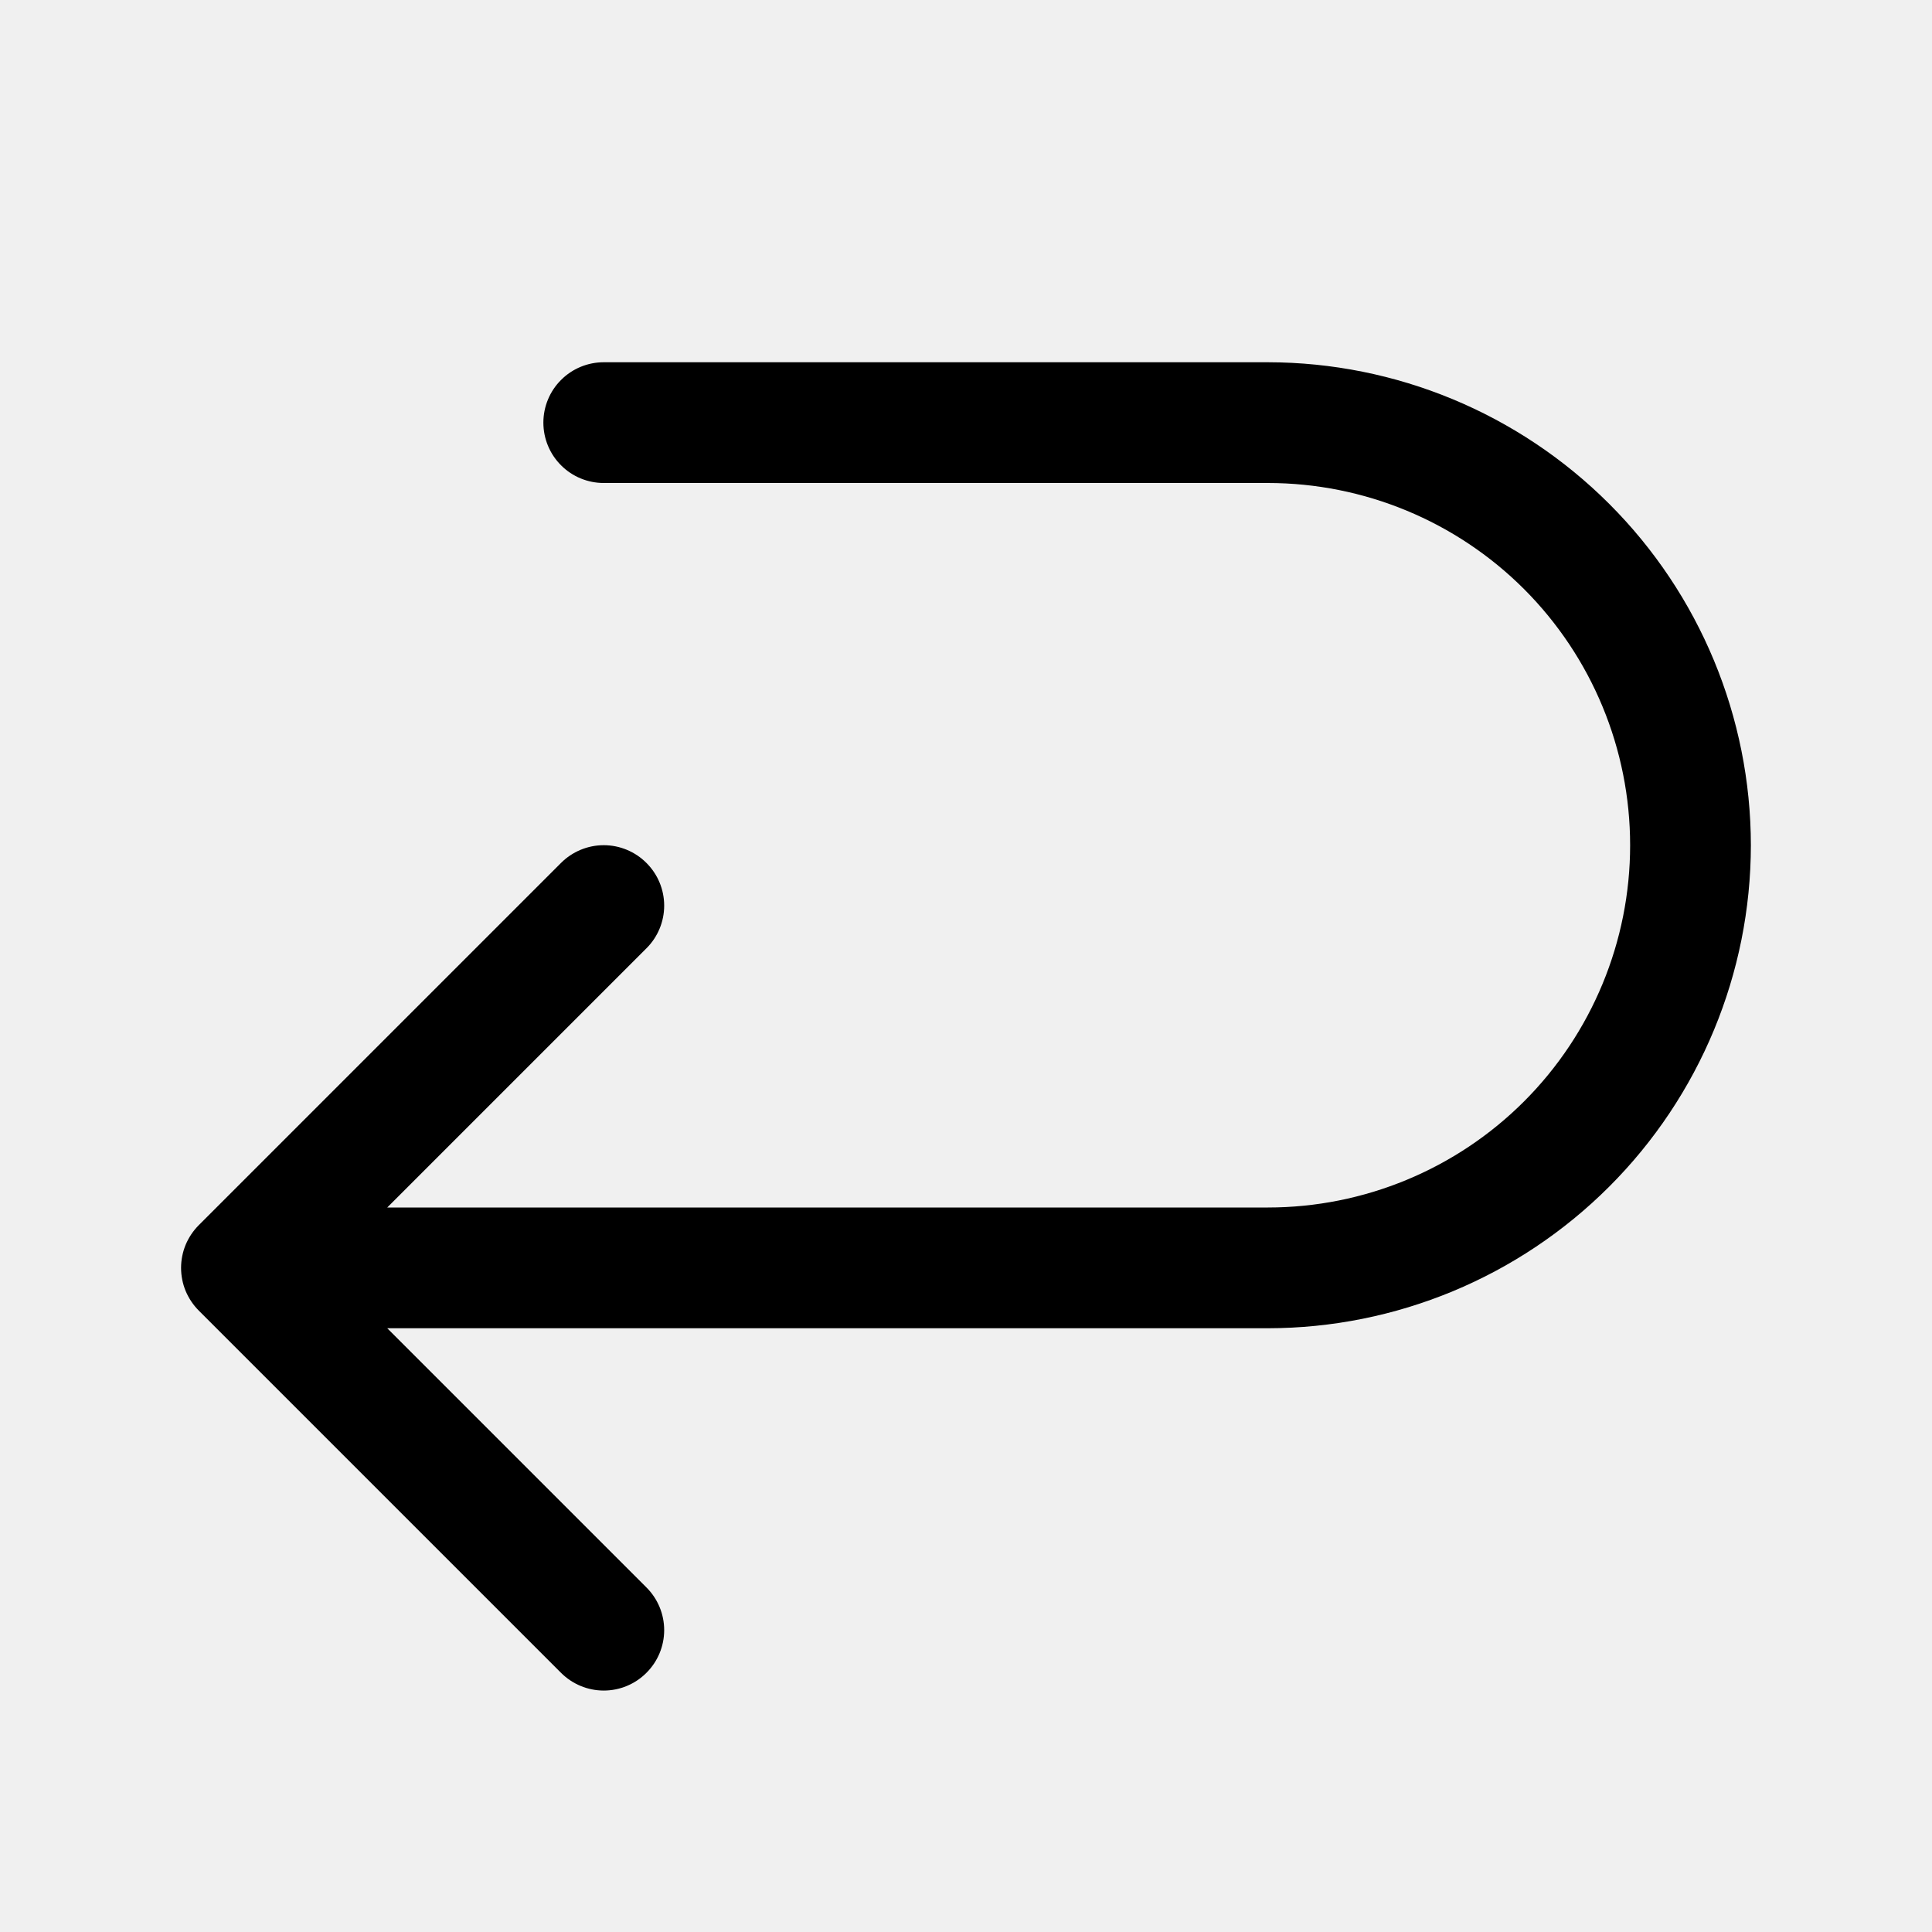
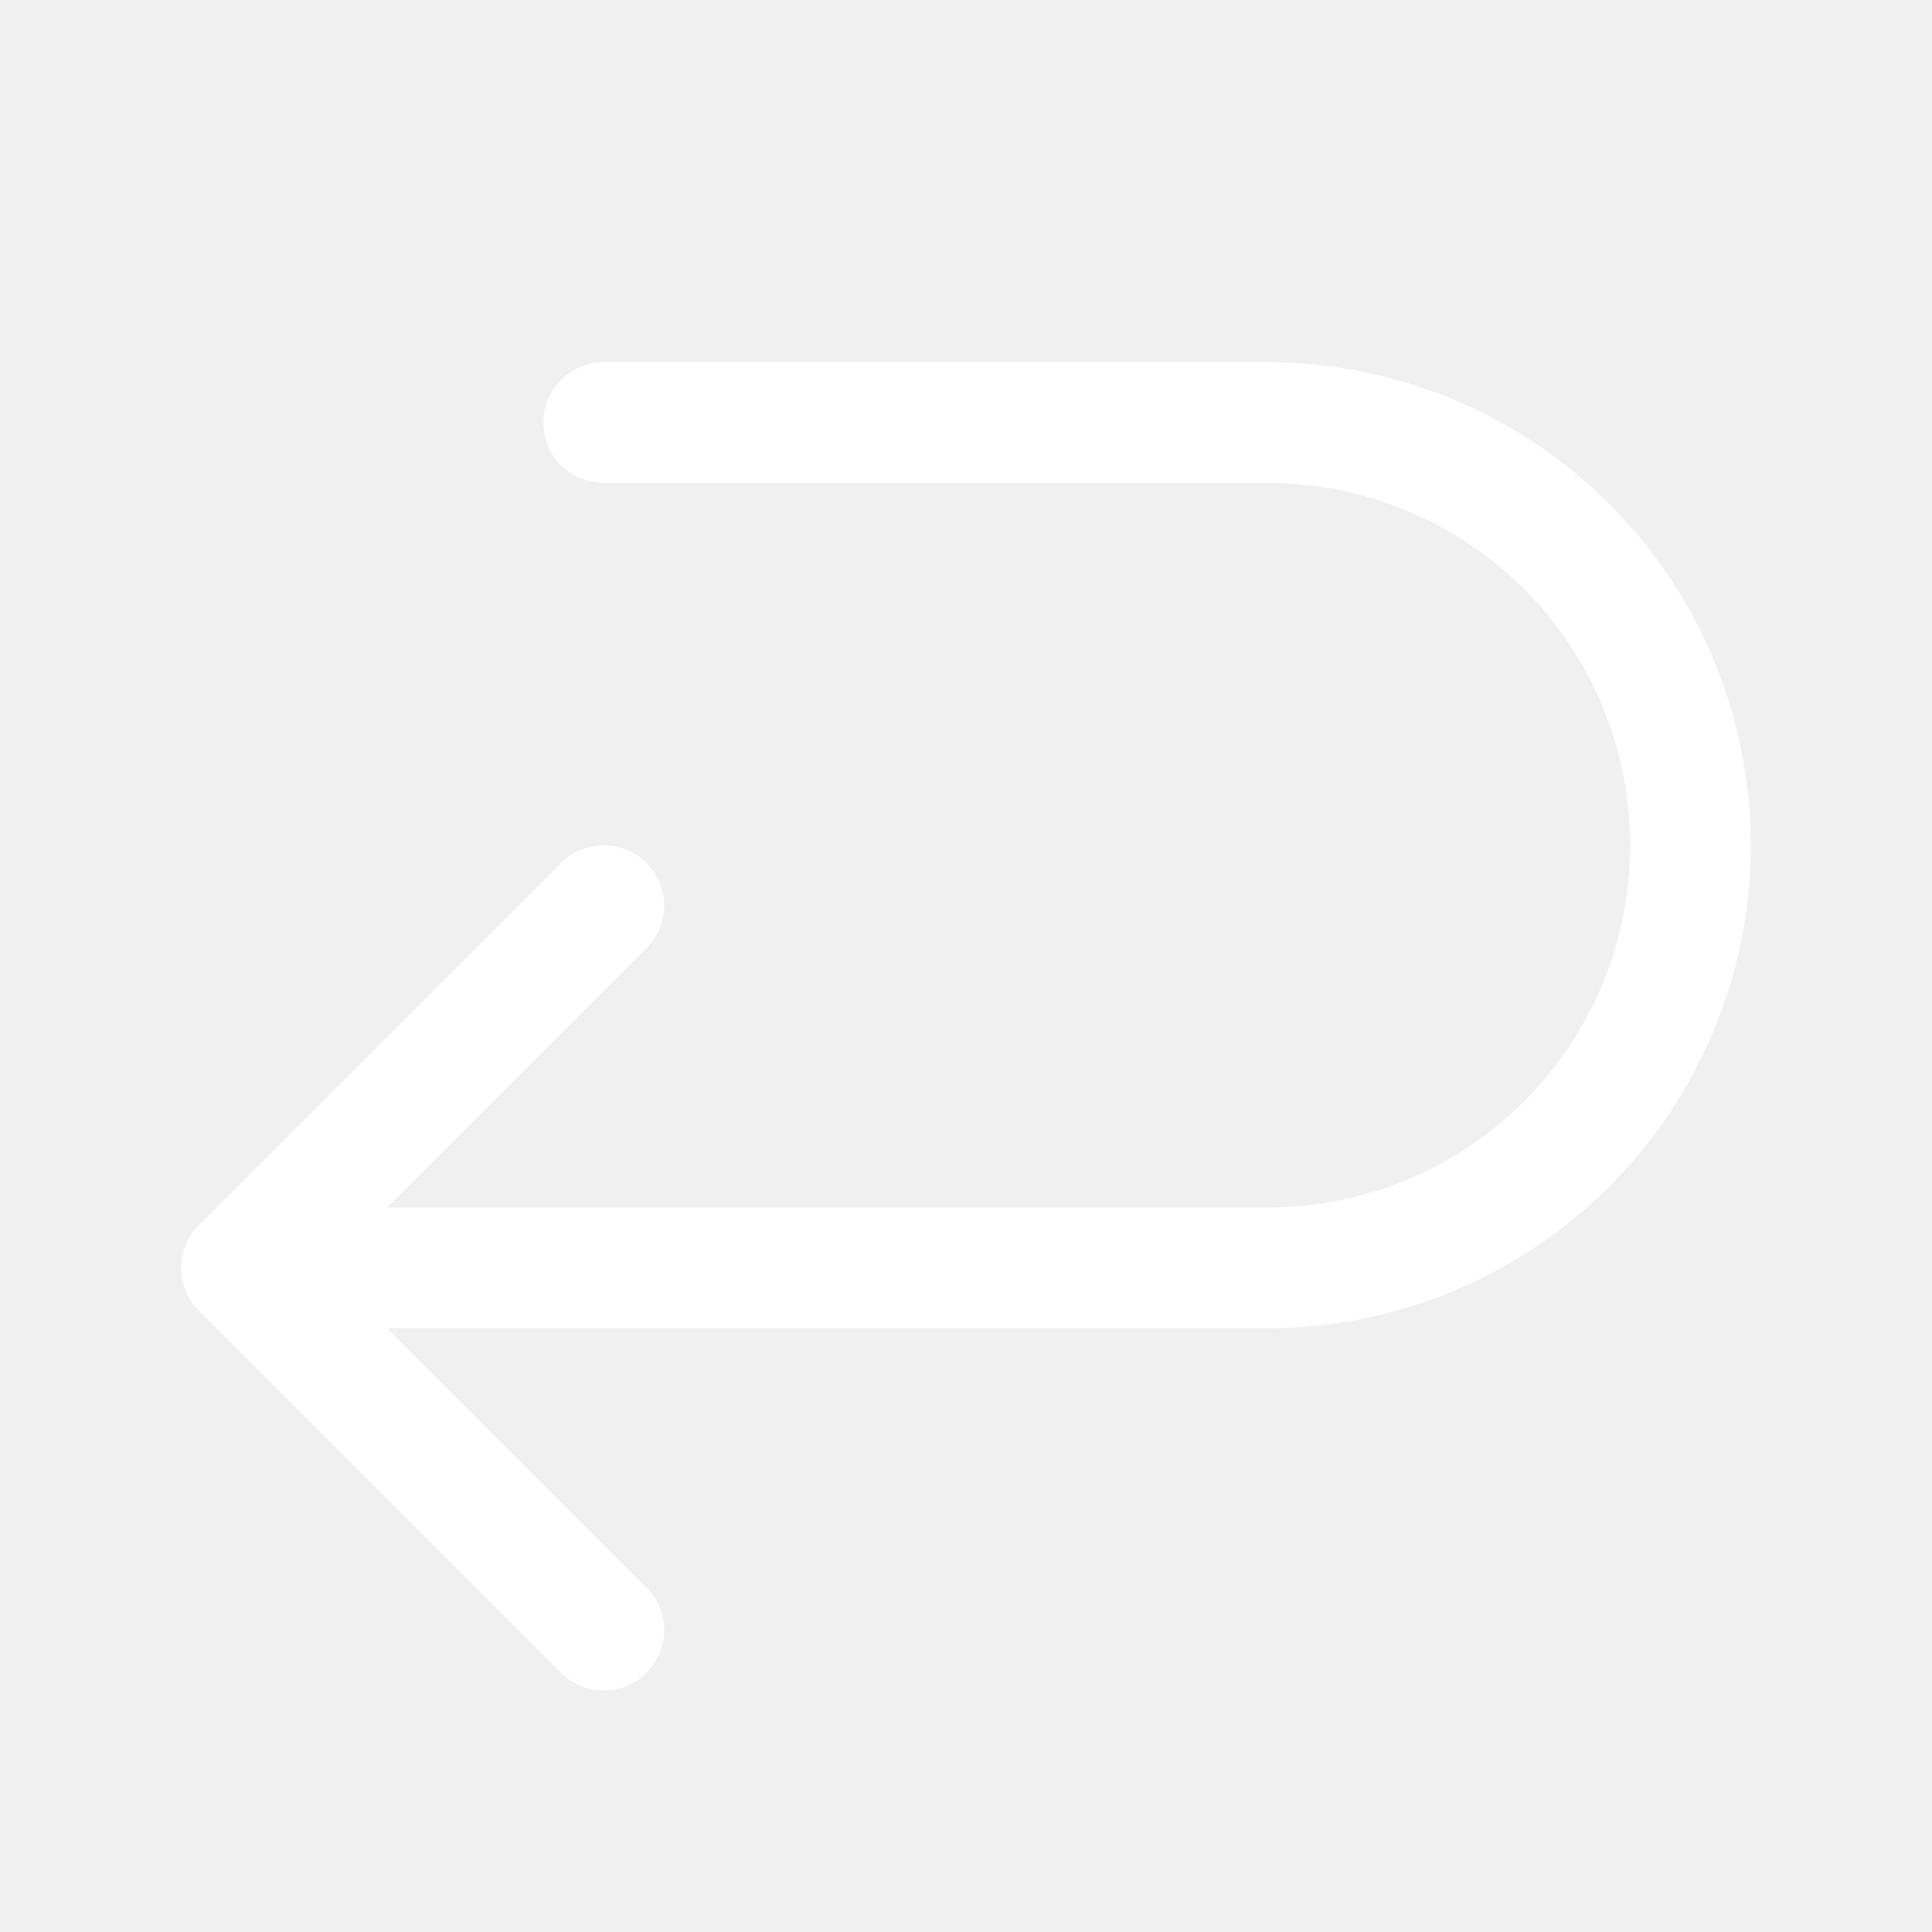
- <svg xmlns="http://www.w3.org/2000/svg" width="32" height="32" viewBox="0 0 32 32" fill="none">
-   <path d="M29 14C28.998 16.121 28.154 18.154 26.654 19.654C25.154 21.154 23.121 21.998 21 22H6.414L10.707 26.293C10.895 26.48 11.001 26.735 11.001 27C11.001 27.265 10.895 27.52 10.707 27.707C10.52 27.895 10.265 28.001 10 28.001C9.735 28.001 9.48 27.895 9.292 27.707L3.292 21.707C3.2 21.615 3.126 21.504 3.075 21.383C3.025 21.262 2.999 21.131 2.999 21C2.999 20.869 3.025 20.738 3.075 20.617C3.126 20.496 3.2 20.385 3.292 20.293L9.292 14.293C9.48 14.105 9.735 13.999 10 13.999C10.265 13.999 10.52 14.105 10.707 14.293C10.895 14.48 11.001 14.735 11.001 15C11.001 15.265 10.895 15.52 10.707 15.707L6.414 20H21C22.591 20 24.117 19.368 25.243 18.243C26.368 17.117 27 15.591 27 14C27 12.409 26.368 10.883 25.243 9.757C24.117 8.632 22.591 8 21 8H10C9.735 8 9.48 7.895 9.293 7.707C9.105 7.52 9 7.265 9 7C9 6.735 9.105 6.48 9.293 6.293C9.48 6.105 9.735 6 10 6H21C23.121 6.002 25.154 6.846 26.654 8.346C28.154 9.845 28.998 11.879 29 14Z" fill="black" />
+ <svg xmlns="http://www.w3.org/2000/svg" width="32" height="32" viewBox="0 0 32 32" fill="#FFF">
+   <path d="M29 14C28.998 16.121 28.154 18.154 26.654 19.654C25.154 21.154 23.121 21.998 21 22H6.414L10.707 26.293C10.895 26.48 11.001 26.735 11.001 27C11.001 27.265 10.895 27.52 10.707 27.707C10.52 27.895 10.265 28.001 10 28.001C9.735 28.001 9.48 27.895 9.292 27.707L3.292 21.707C3.2 21.615 3.126 21.504 3.075 21.383C3.025 21.262 2.999 21.131 2.999 21C2.999 20.869 3.025 20.738 3.075 20.617C3.126 20.496 3.2 20.385 3.292 20.293L9.292 14.293C9.48 14.105 9.735 13.999 10 13.999C10.265 13.999 10.52 14.105 10.707 14.293C10.895 14.48 11.001 14.735 11.001 15C11.001 15.265 10.895 15.52 10.707 15.707L6.414 20H21C22.591 20 24.117 19.368 25.243 18.243C26.368 17.117 27 15.591 27 14C27 12.409 26.368 10.883 25.243 9.757C24.117 8.632 22.591 8 21 8H10C9.735 8 9.48 7.895 9.293 7.707C9.105 7.52 9 7.265 9 7C9 6.735 9.105 6.48 9.293 6.293C9.48 6.105 9.735 6 10 6H21C23.121 6.002 25.154 6.846 26.654 8.346C28.154 9.845 28.998 11.879 29 14Z" fill="#FFF" />
</svg>
